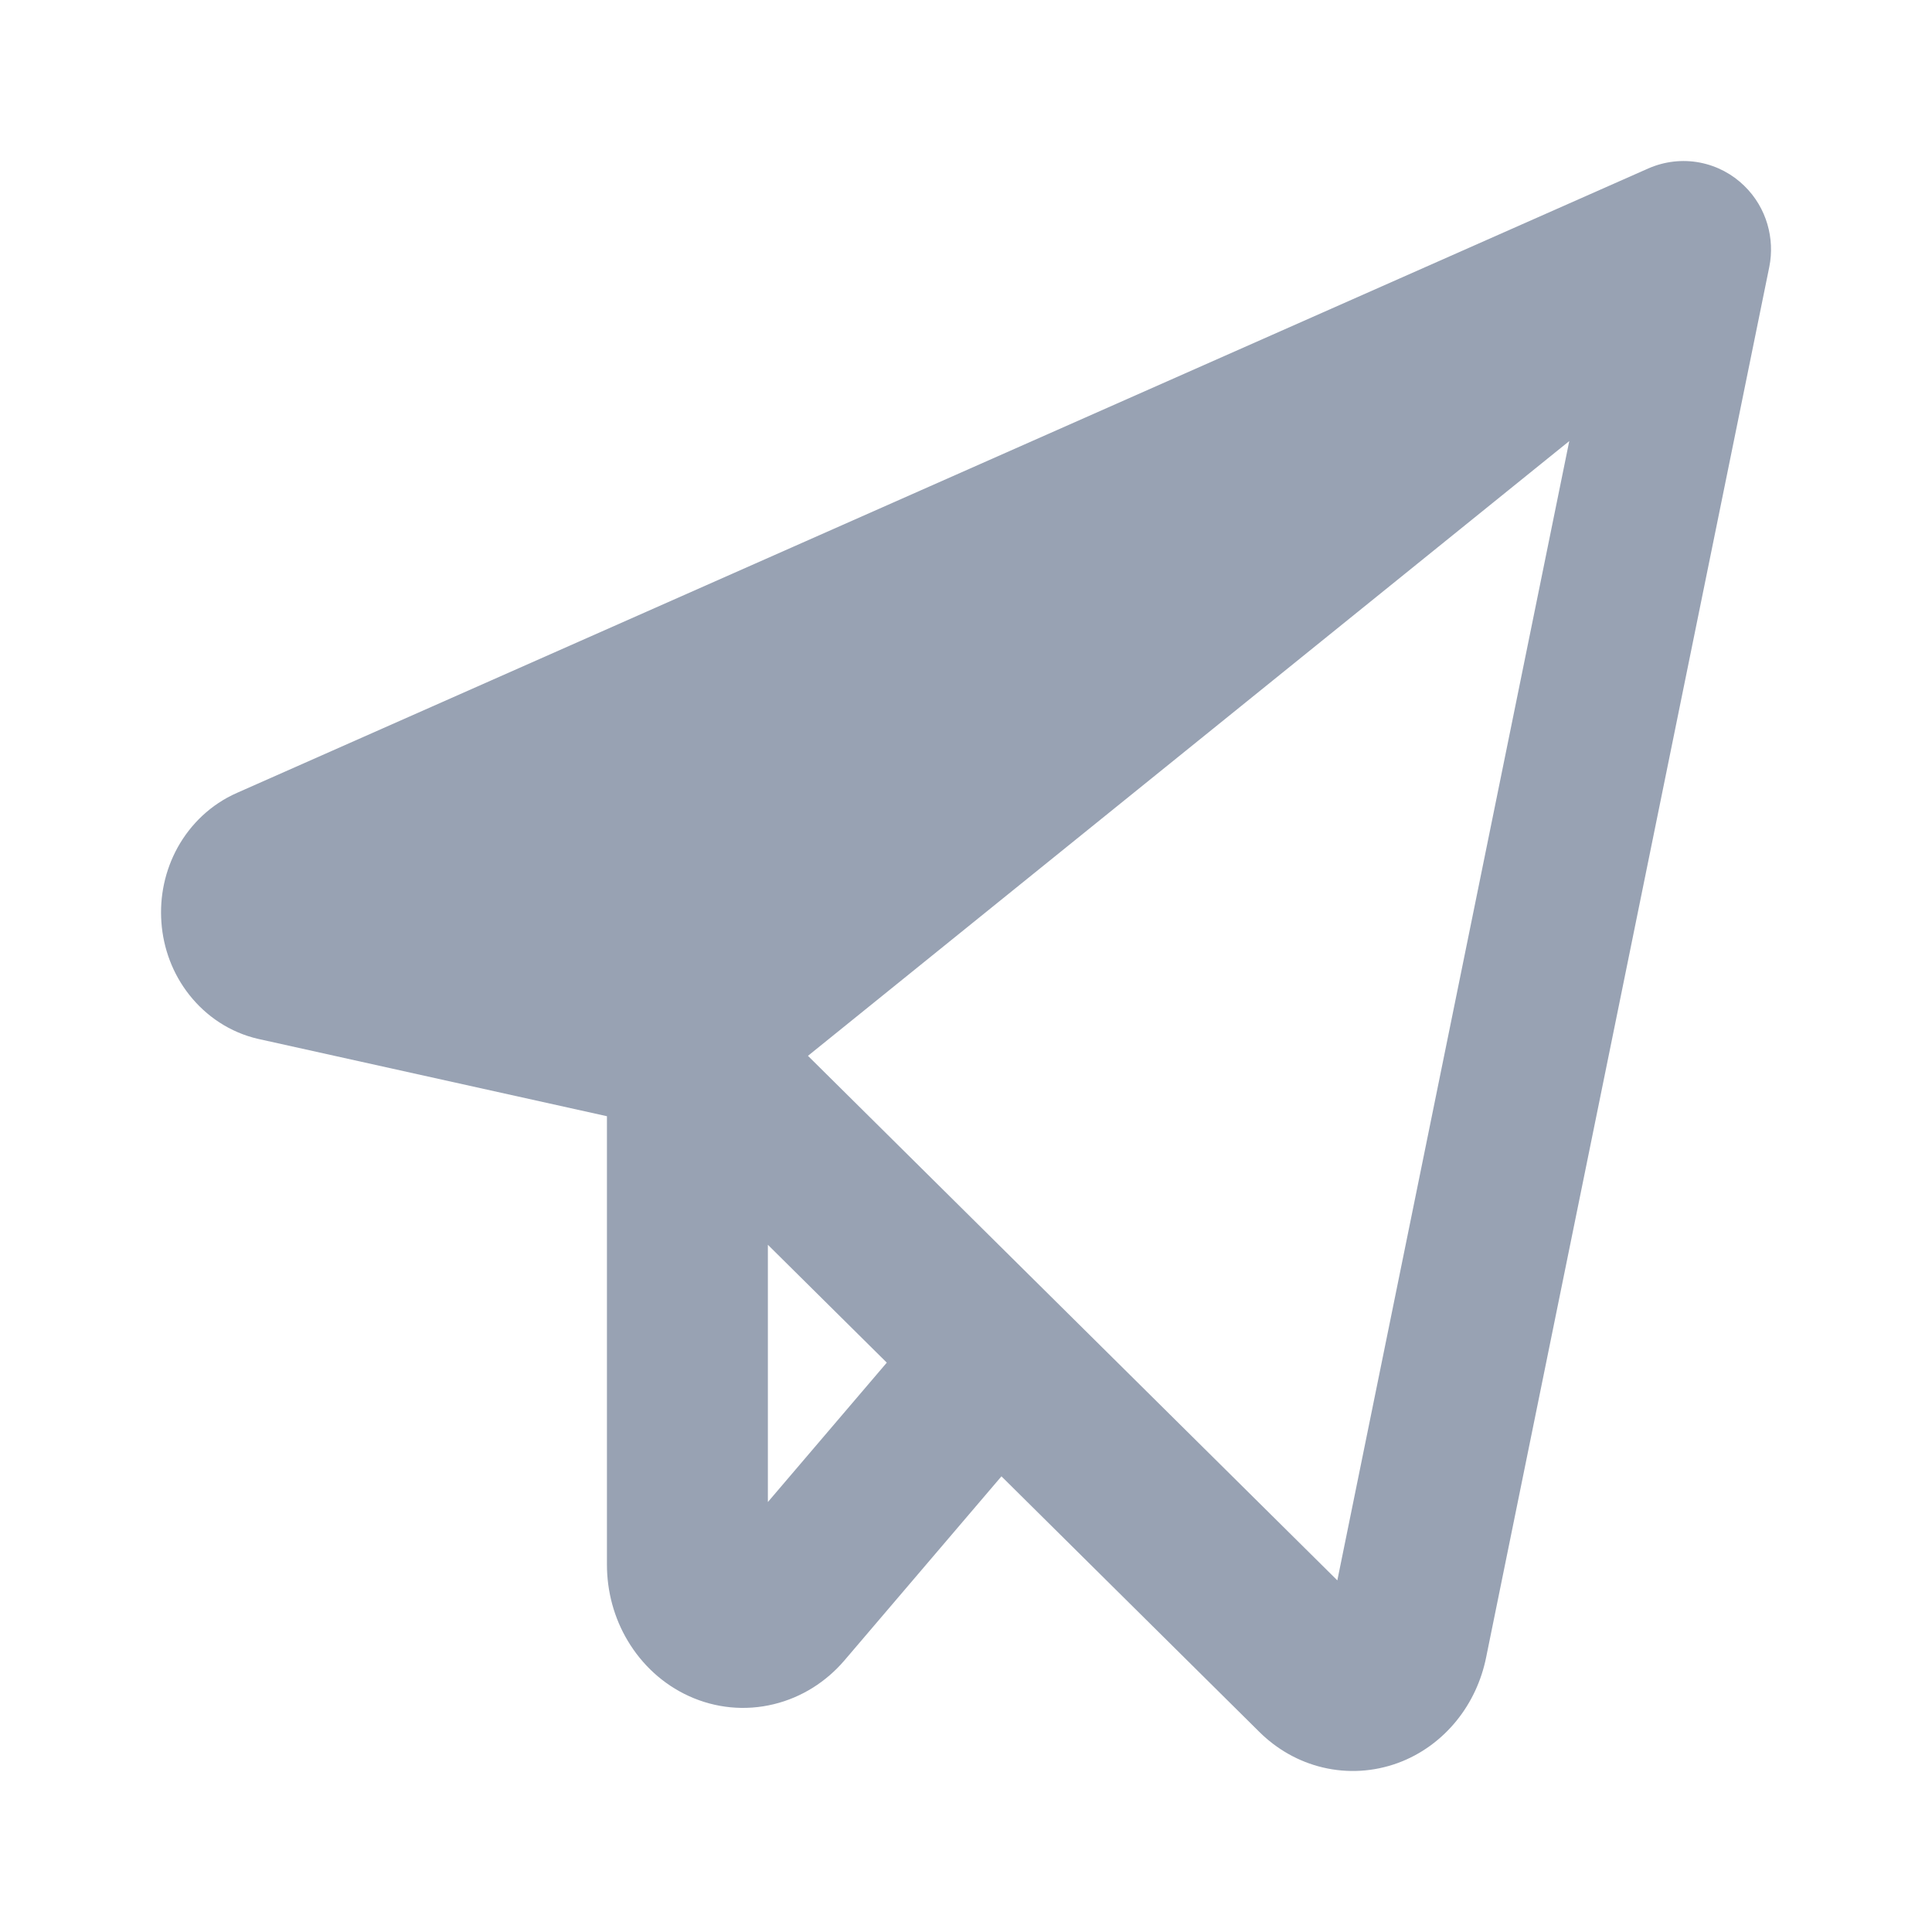
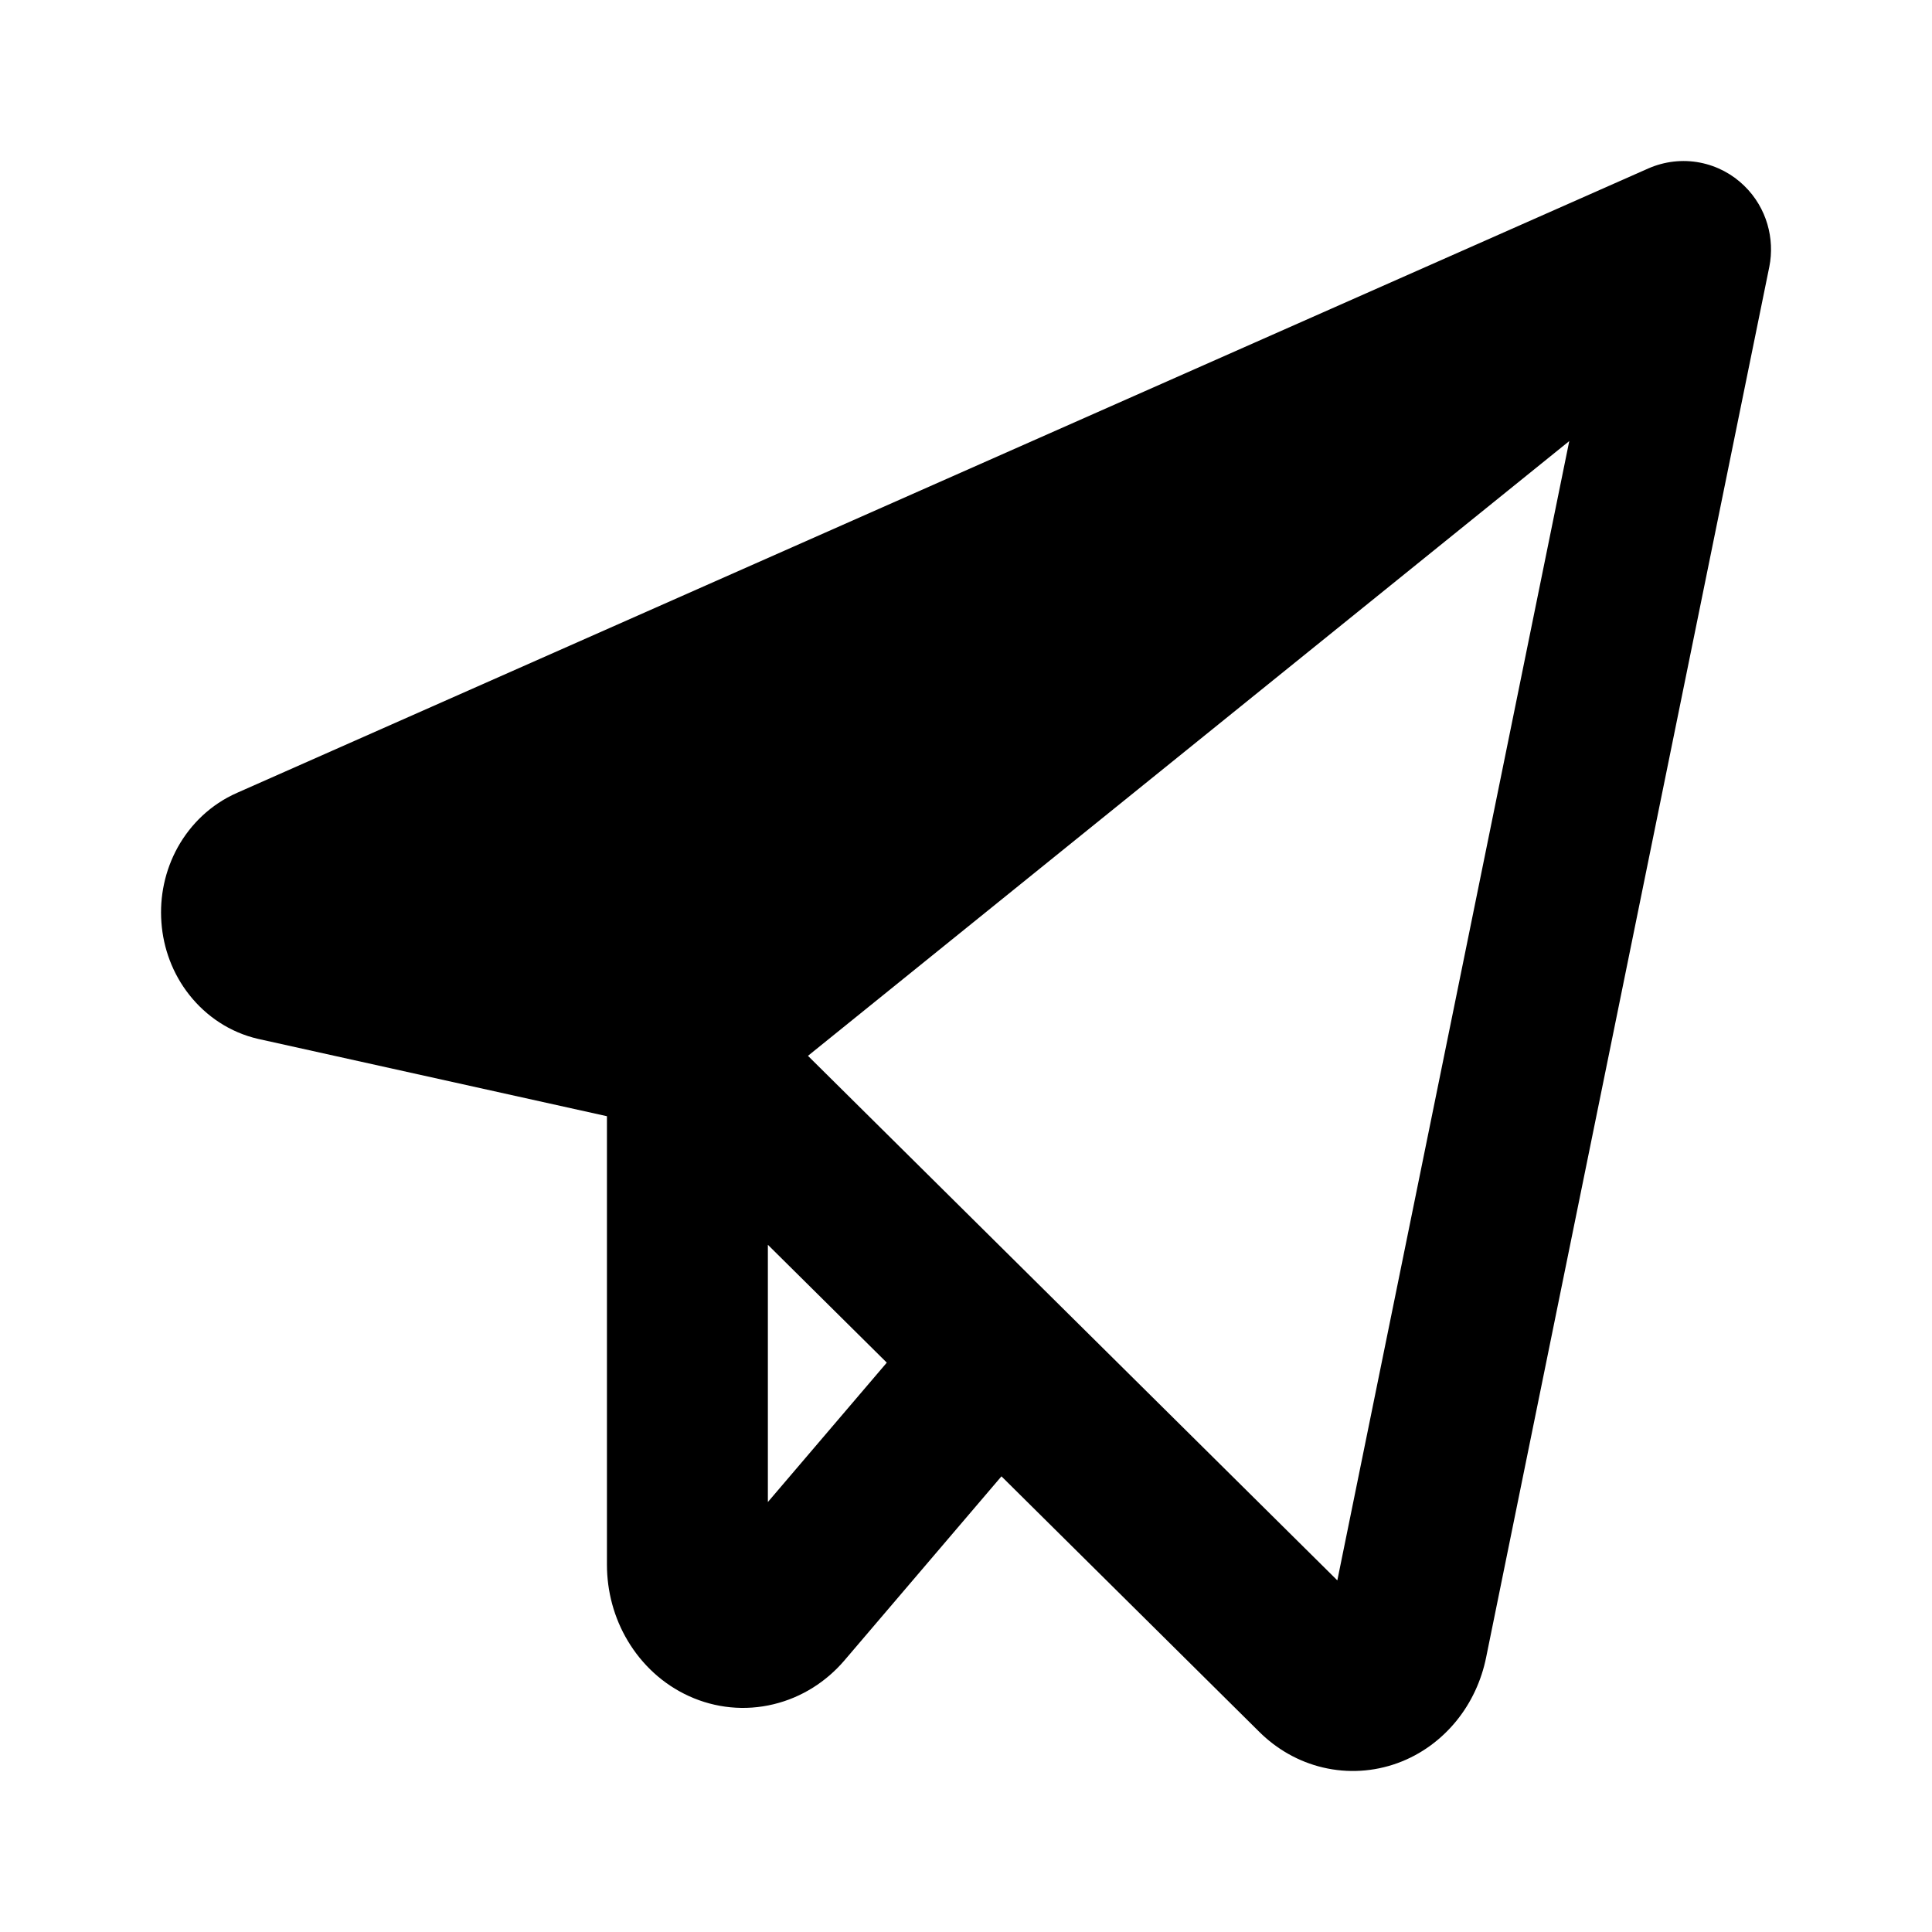
<svg xmlns="http://www.w3.org/2000/svg" width="20" height="20" viewBox="0 0 20 20" fill="none">
-   <path fill-rule="evenodd" clip-rule="evenodd" d="M17.065 1.743C17.23 1.671 17.415 1.648 17.597 1.683C17.778 1.718 17.935 1.805 18.055 1.922C18.174 2.037 18.254 2.177 18.296 2.321C18.338 2.465 18.345 2.616 18.316 2.761L18.315 2.766L15.384 17.159C15.336 17.395 15.233 17.622 15.077 17.814C14.92 18.007 14.712 18.163 14.466 18.252C14.22 18.341 13.953 18.358 13.695 18.297C13.44 18.237 13.214 18.105 13.036 17.928L13.035 17.927L10.367 15.283L8.742 17.188C8.556 17.406 8.303 17.571 8.009 17.642C7.713 17.714 7.406 17.683 7.132 17.558C6.86 17.434 6.645 17.23 6.5 16.988C6.355 16.747 6.283 16.471 6.283 16.197L6.283 11.555L2.674 10.755C2.38 10.688 2.133 10.519 1.959 10.298C1.786 10.079 1.69 9.815 1.671 9.549C1.651 9.283 1.707 9.011 1.84 8.771C1.973 8.532 2.182 8.327 2.453 8.208L2.455 8.207L17.065 1.743ZM7.949 15.549V12.886L9.18 14.106L7.949 15.549ZM8.364 10.93L13.844 16.36L16.245 4.566L8.364 10.93Z" fill="#98A2B3" />
+   <path fill-rule="evenodd" clip-rule="evenodd" d="M17.065 1.743C17.23 1.671 17.415 1.648 17.597 1.683C17.778 1.718 17.935 1.805 18.055 1.922C18.174 2.037 18.254 2.177 18.296 2.321C18.338 2.465 18.345 2.616 18.316 2.761L18.315 2.766L15.384 17.159C15.336 17.395 15.233 17.622 15.077 17.814C14.92 18.007 14.712 18.163 14.466 18.252C14.22 18.341 13.953 18.358 13.695 18.297C13.44 18.237 13.214 18.105 13.036 17.928L13.035 17.927L10.367 15.283L8.742 17.188C8.556 17.406 8.303 17.571 8.009 17.642C7.713 17.714 7.406 17.683 7.132 17.558C6.86 17.434 6.645 17.23 6.5 16.988C6.355 16.747 6.283 16.471 6.283 16.197L6.283 11.555L2.674 10.755C2.38 10.688 2.133 10.519 1.959 10.298C1.786 10.079 1.69 9.815 1.671 9.549C1.651 9.283 1.707 9.011 1.84 8.771C1.973 8.532 2.182 8.327 2.453 8.208L2.455 8.207L17.065 1.743ZM7.949 15.549V12.886L9.18 14.106L7.949 15.549ZM8.364 10.93L13.844 16.36L16.245 4.566L8.364 10.93Z" fill="currentColor" />
</svg>
